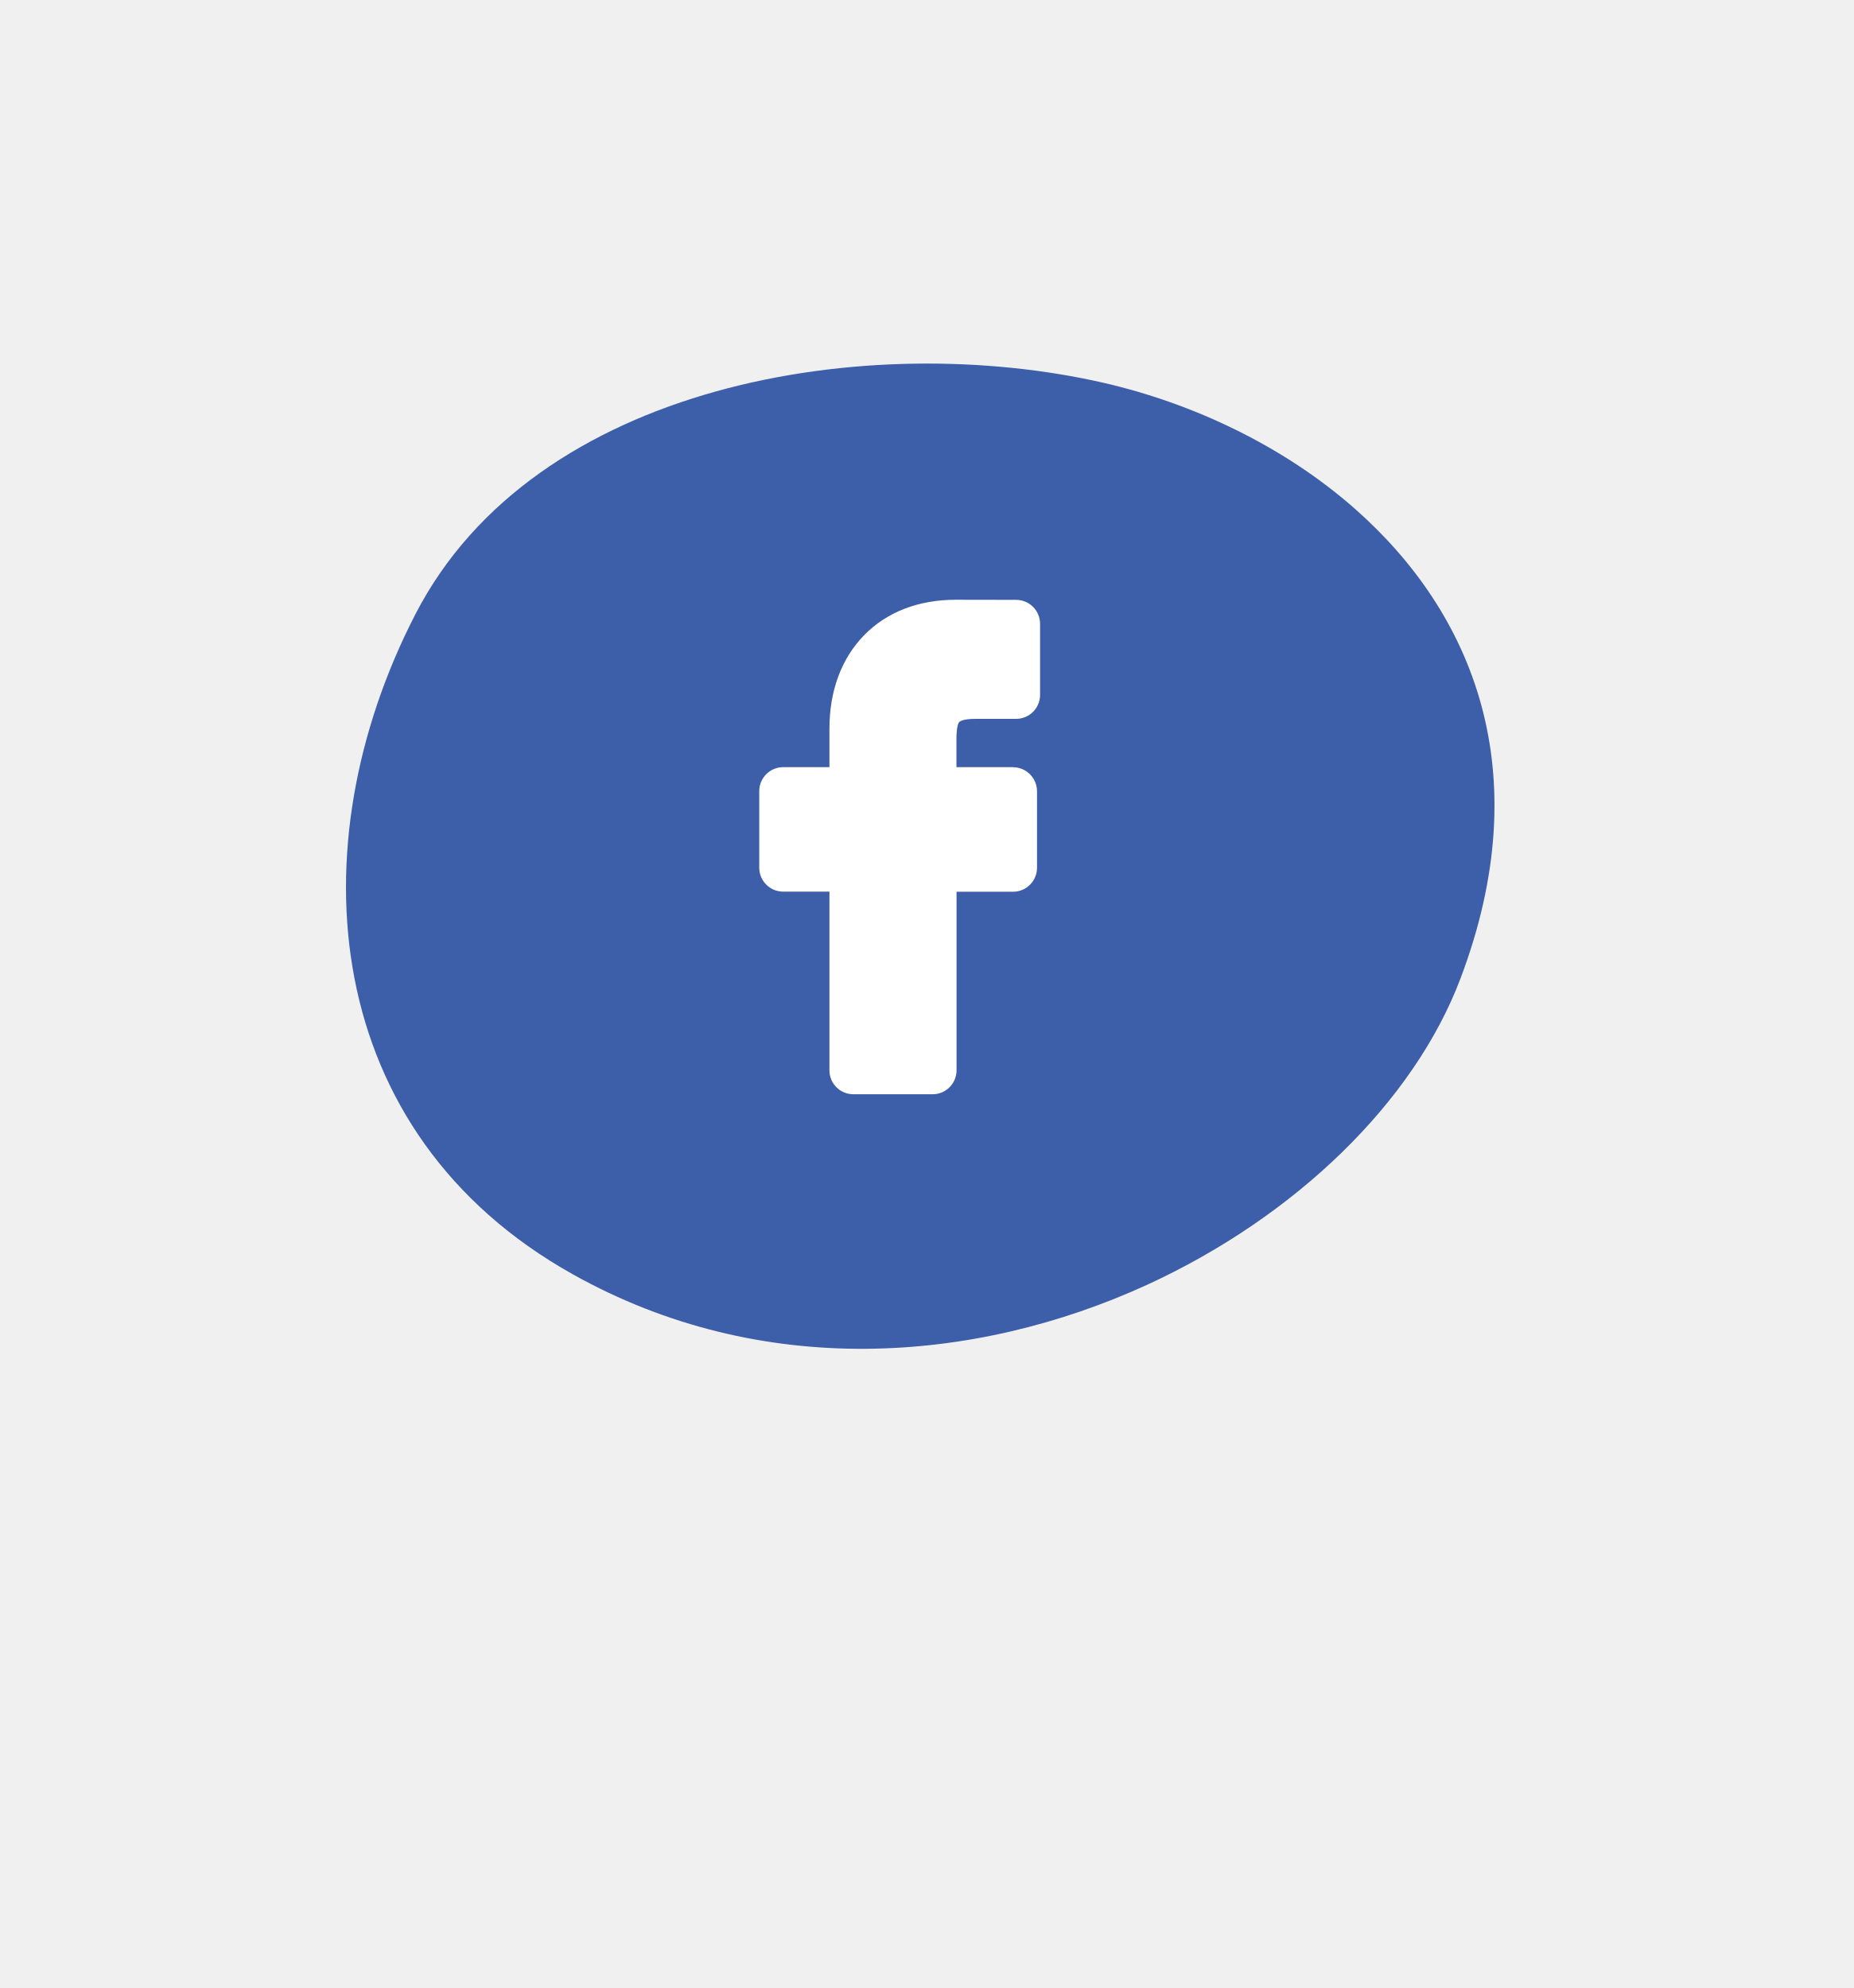
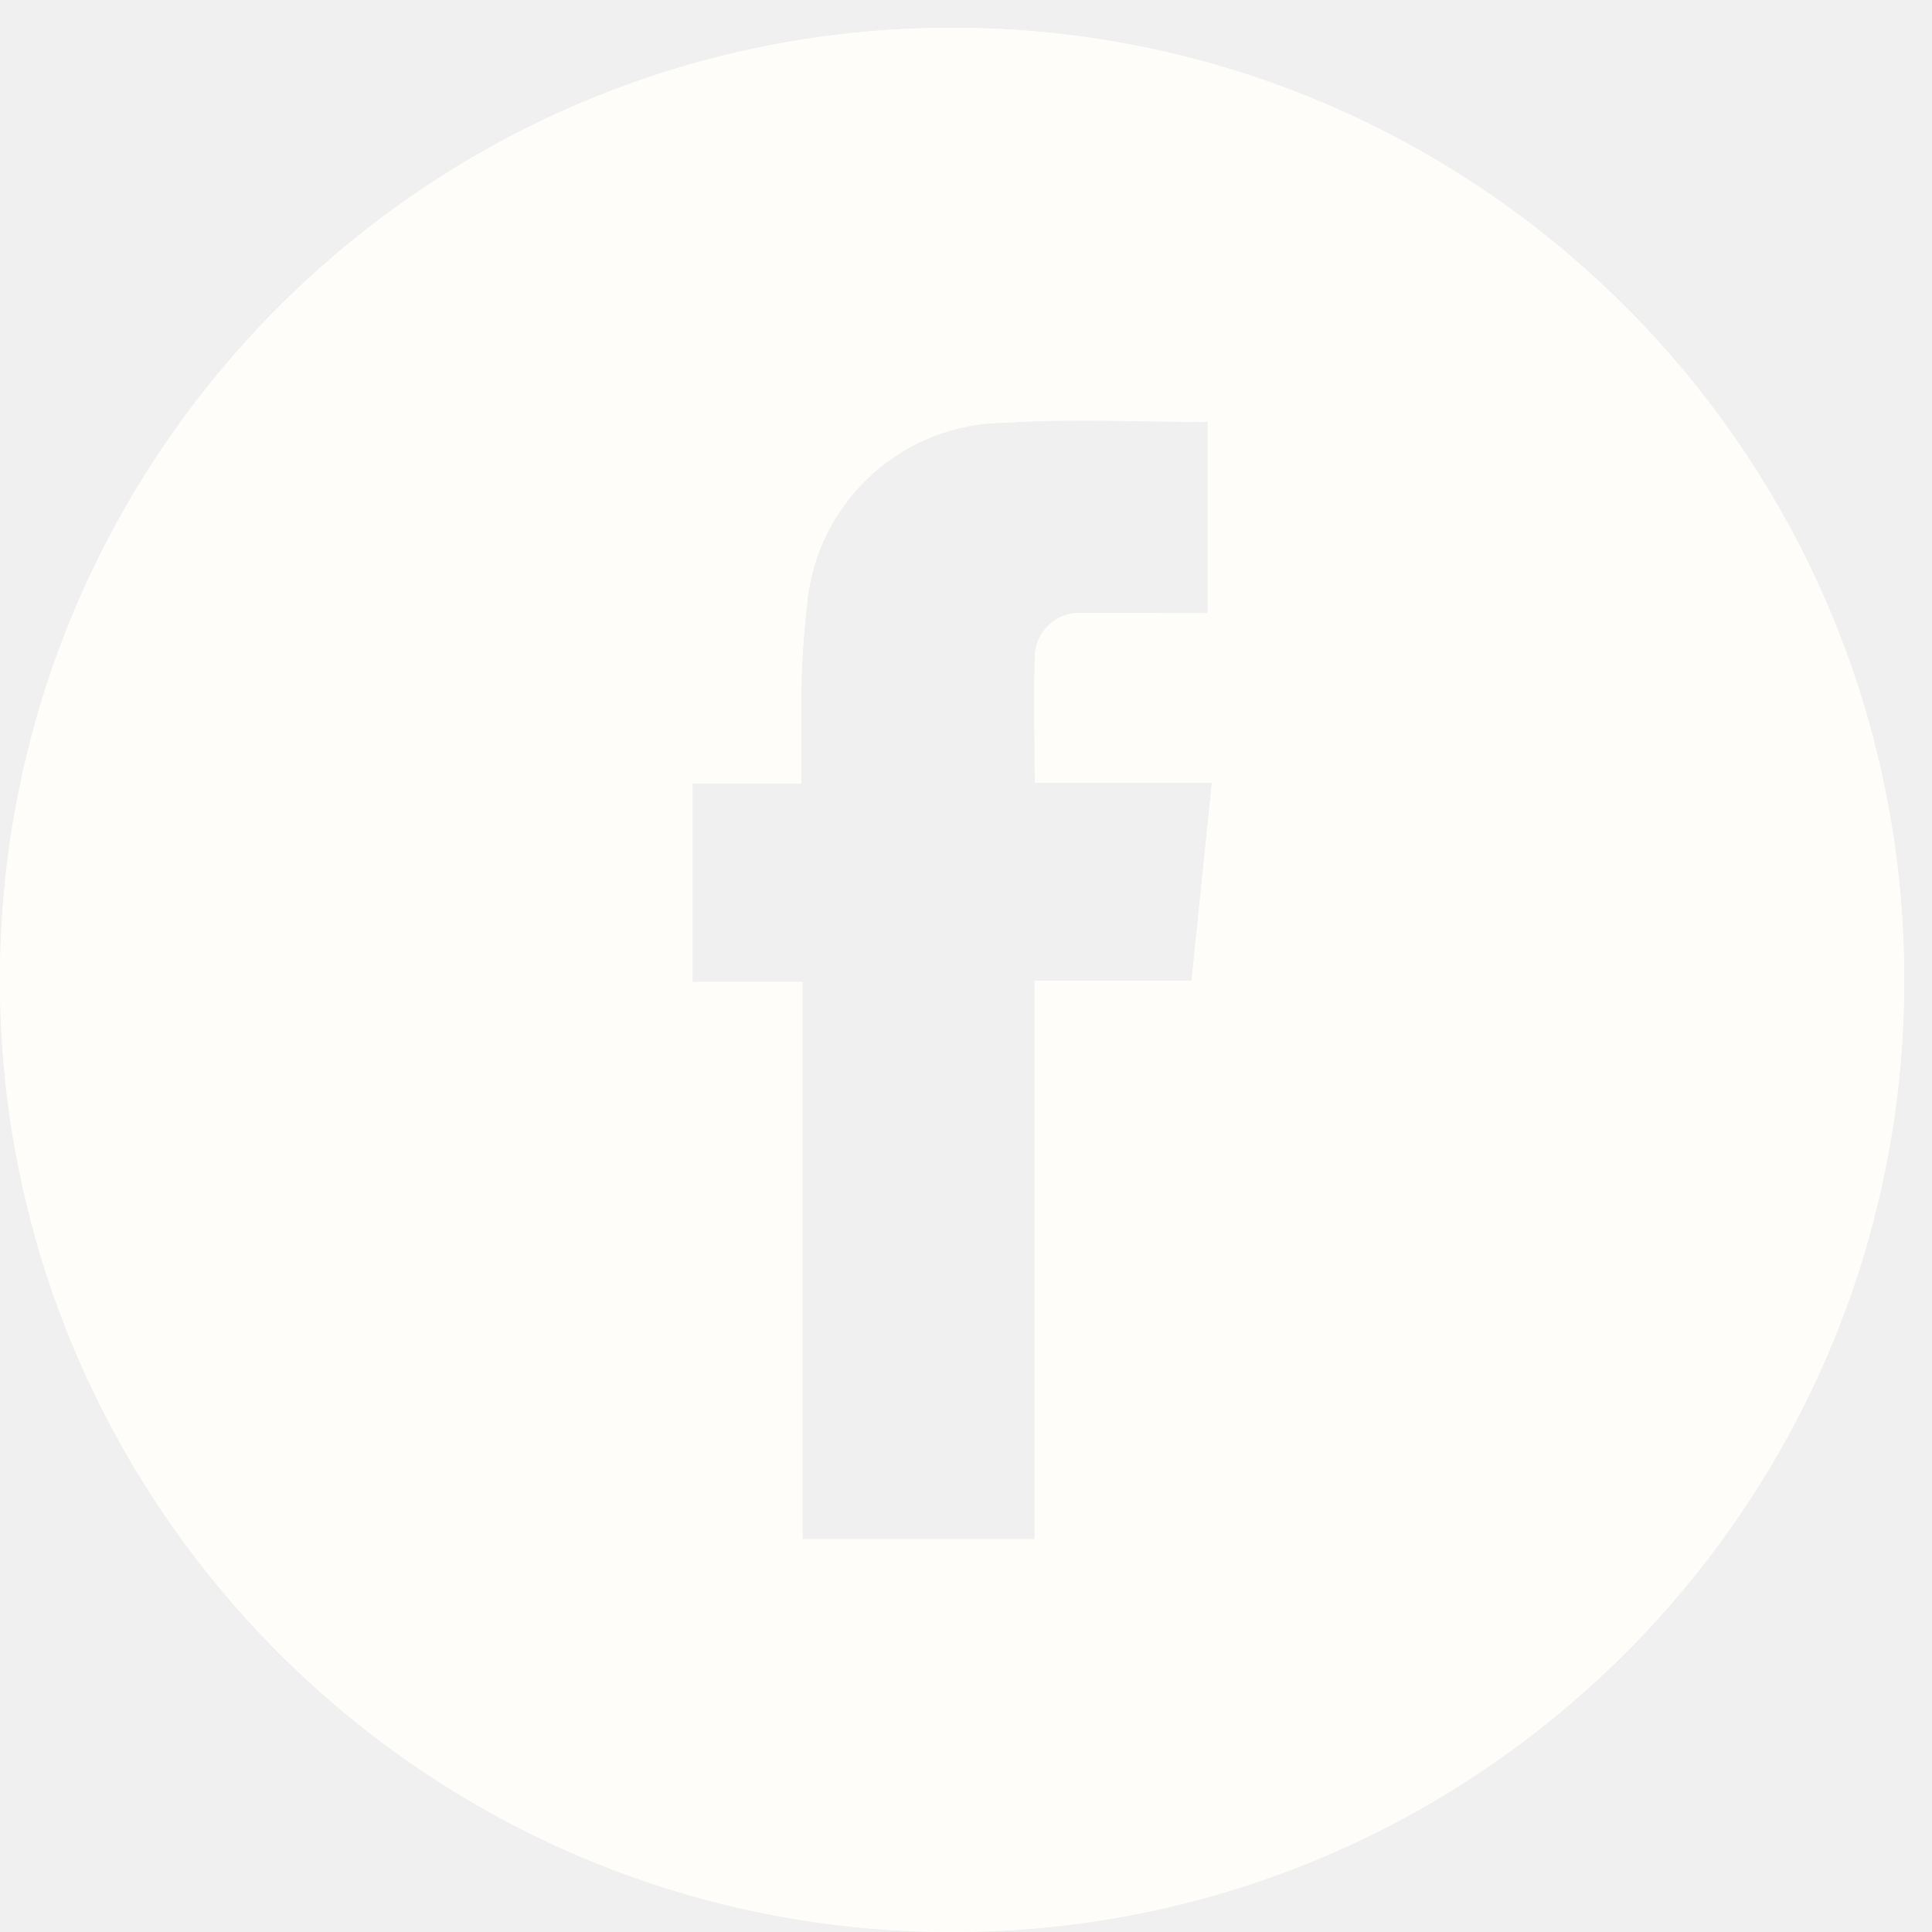
- <svg xmlns="http://www.w3.org/2000/svg" version="1.1" id="Ebene_1" x="0px" y="0px" viewBox="0 0 176.46 189.27" style="enable-background:new 0 0 176.46 189.27;" xml:space="preserve">
-   <style type="text/css">
- 	.st0{fill:#3D5EA9;}
- 	.st1{fill:#FFFFFF;}
- </style>
-   <g>
-     <path class="st0" d="M139.01,93.18c-4.44,11.74-15.7,22.65-29.82,29.14c-16.4,7.51-36.67,9.07-54.65-0.99   c-24.07-13.45-26.39-40.75-15-62.85c11.38-22.1,43.16-27.15,65.52-22.03c8.47,1.95,17.11,5.99,23.92,12   C140.18,58.33,146.48,73.46,139.01,93.18z" />
+ <svg xmlns="http://www.w3.org/2000/svg" width="26" height="26" viewBox="0 0 26 26">
+   <defs>
+     <style>
+       .cls-1 {
+         fill: #fffdfa;
+       }
+ 
+       .cls-2 {
+         clip-path: url(#clip-path);
+       }
+     </style>
+     <clipPath id="clip-path">
+       <rect id="Rectangle_9" data-name="Rectangle 9" class="cls-1" width="26" height="26" transform="translate(0 -0.253)" />
+     </clipPath>
+   </defs>
+   <g id="facebook" transform="translate(0 0.516)">
+     <g id="Group_83" data-name="Group 83" class="cls-2" transform="translate(0 -0.263)">
+       <path id="Path_161" data-name="Path 161" class="cls-1" d="M12.813,0A12.813,12.813,0,1,0,25.626,12.813,12.813,12.813,0,0,0,12.813,0m3.22,12.825H13.924V20.34H10.8v-7.5H9.319V10.17h1.465c0-.279-.007-.531,0-.782a12.144,12.144,0,0,1,.077-1.643,2.693,2.693,0,0,1,2.686-2.431c.891-.058,1.788-.011,2.706-.011V7.877h-.632c-.347,0-.694-.008-1.04,0a.6.6,0,0,0-.655.626c-.017.54,0,1.081,0,1.655h2.384l-.274,2.664" transform="translate(0 0.121)" />
+       <path id="Path_162" data-name="Path 162" class="cls-1" d="M12.813,0A12.813,12.813,0,1,0,25.626,12.813,12.813,12.813,0,0,0,12.813,0m3.22,12.825H13.924V20.34H10.8v-7.5H9.319V10.17h1.465c0-.279-.007-.531,0-.782a12.144,12.144,0,0,1,.077-1.643,2.693,2.693,0,0,1,2.686-2.431c.891-.058,1.788-.011,2.706-.011V7.877h-.632c-.347,0-.694-.008-1.04,0a.6.6,0,0,0-.655.626c-.017.54,0,1.081,0,1.655h2.384l-.274,2.664" transform="translate(0 0.121)" />
+     </g>
  </g>
-   <path class="st1" d="M91.3,68.75c0.06-0.07,0.37-0.31,1.55-0.31l3.87,0c1.26,0,2.28-1.02,2.28-2.28v-6.77  c0-1.26-1.02-2.28-2.28-2.28l-5.75-0.01c-3.55,0-6.57,1.17-8.73,3.39c-2.15,2.21-3.29,5.28-3.29,8.9v3.65h-4.4  c-1.26,0-2.28,1.02-2.28,2.28v7.29c0,1.26,1.02,2.28,2.28,2.28h4.4v17.01c0,1.26,1.02,2.28,2.28,2.28h7.54  c1.26,0,2.28-1.02,2.28-2.28V84.9h5.38c1.26,0,2.28-1.03,2.28-2.28l0-7.29c0-0.83-0.45-1.59-1.18-2c-0.34-0.19-0.73-0.29-1.13-0.29  h-5.36v-2.88C91.07,69.21,91.2,68.87,91.3,68.75z" />
</svg>
